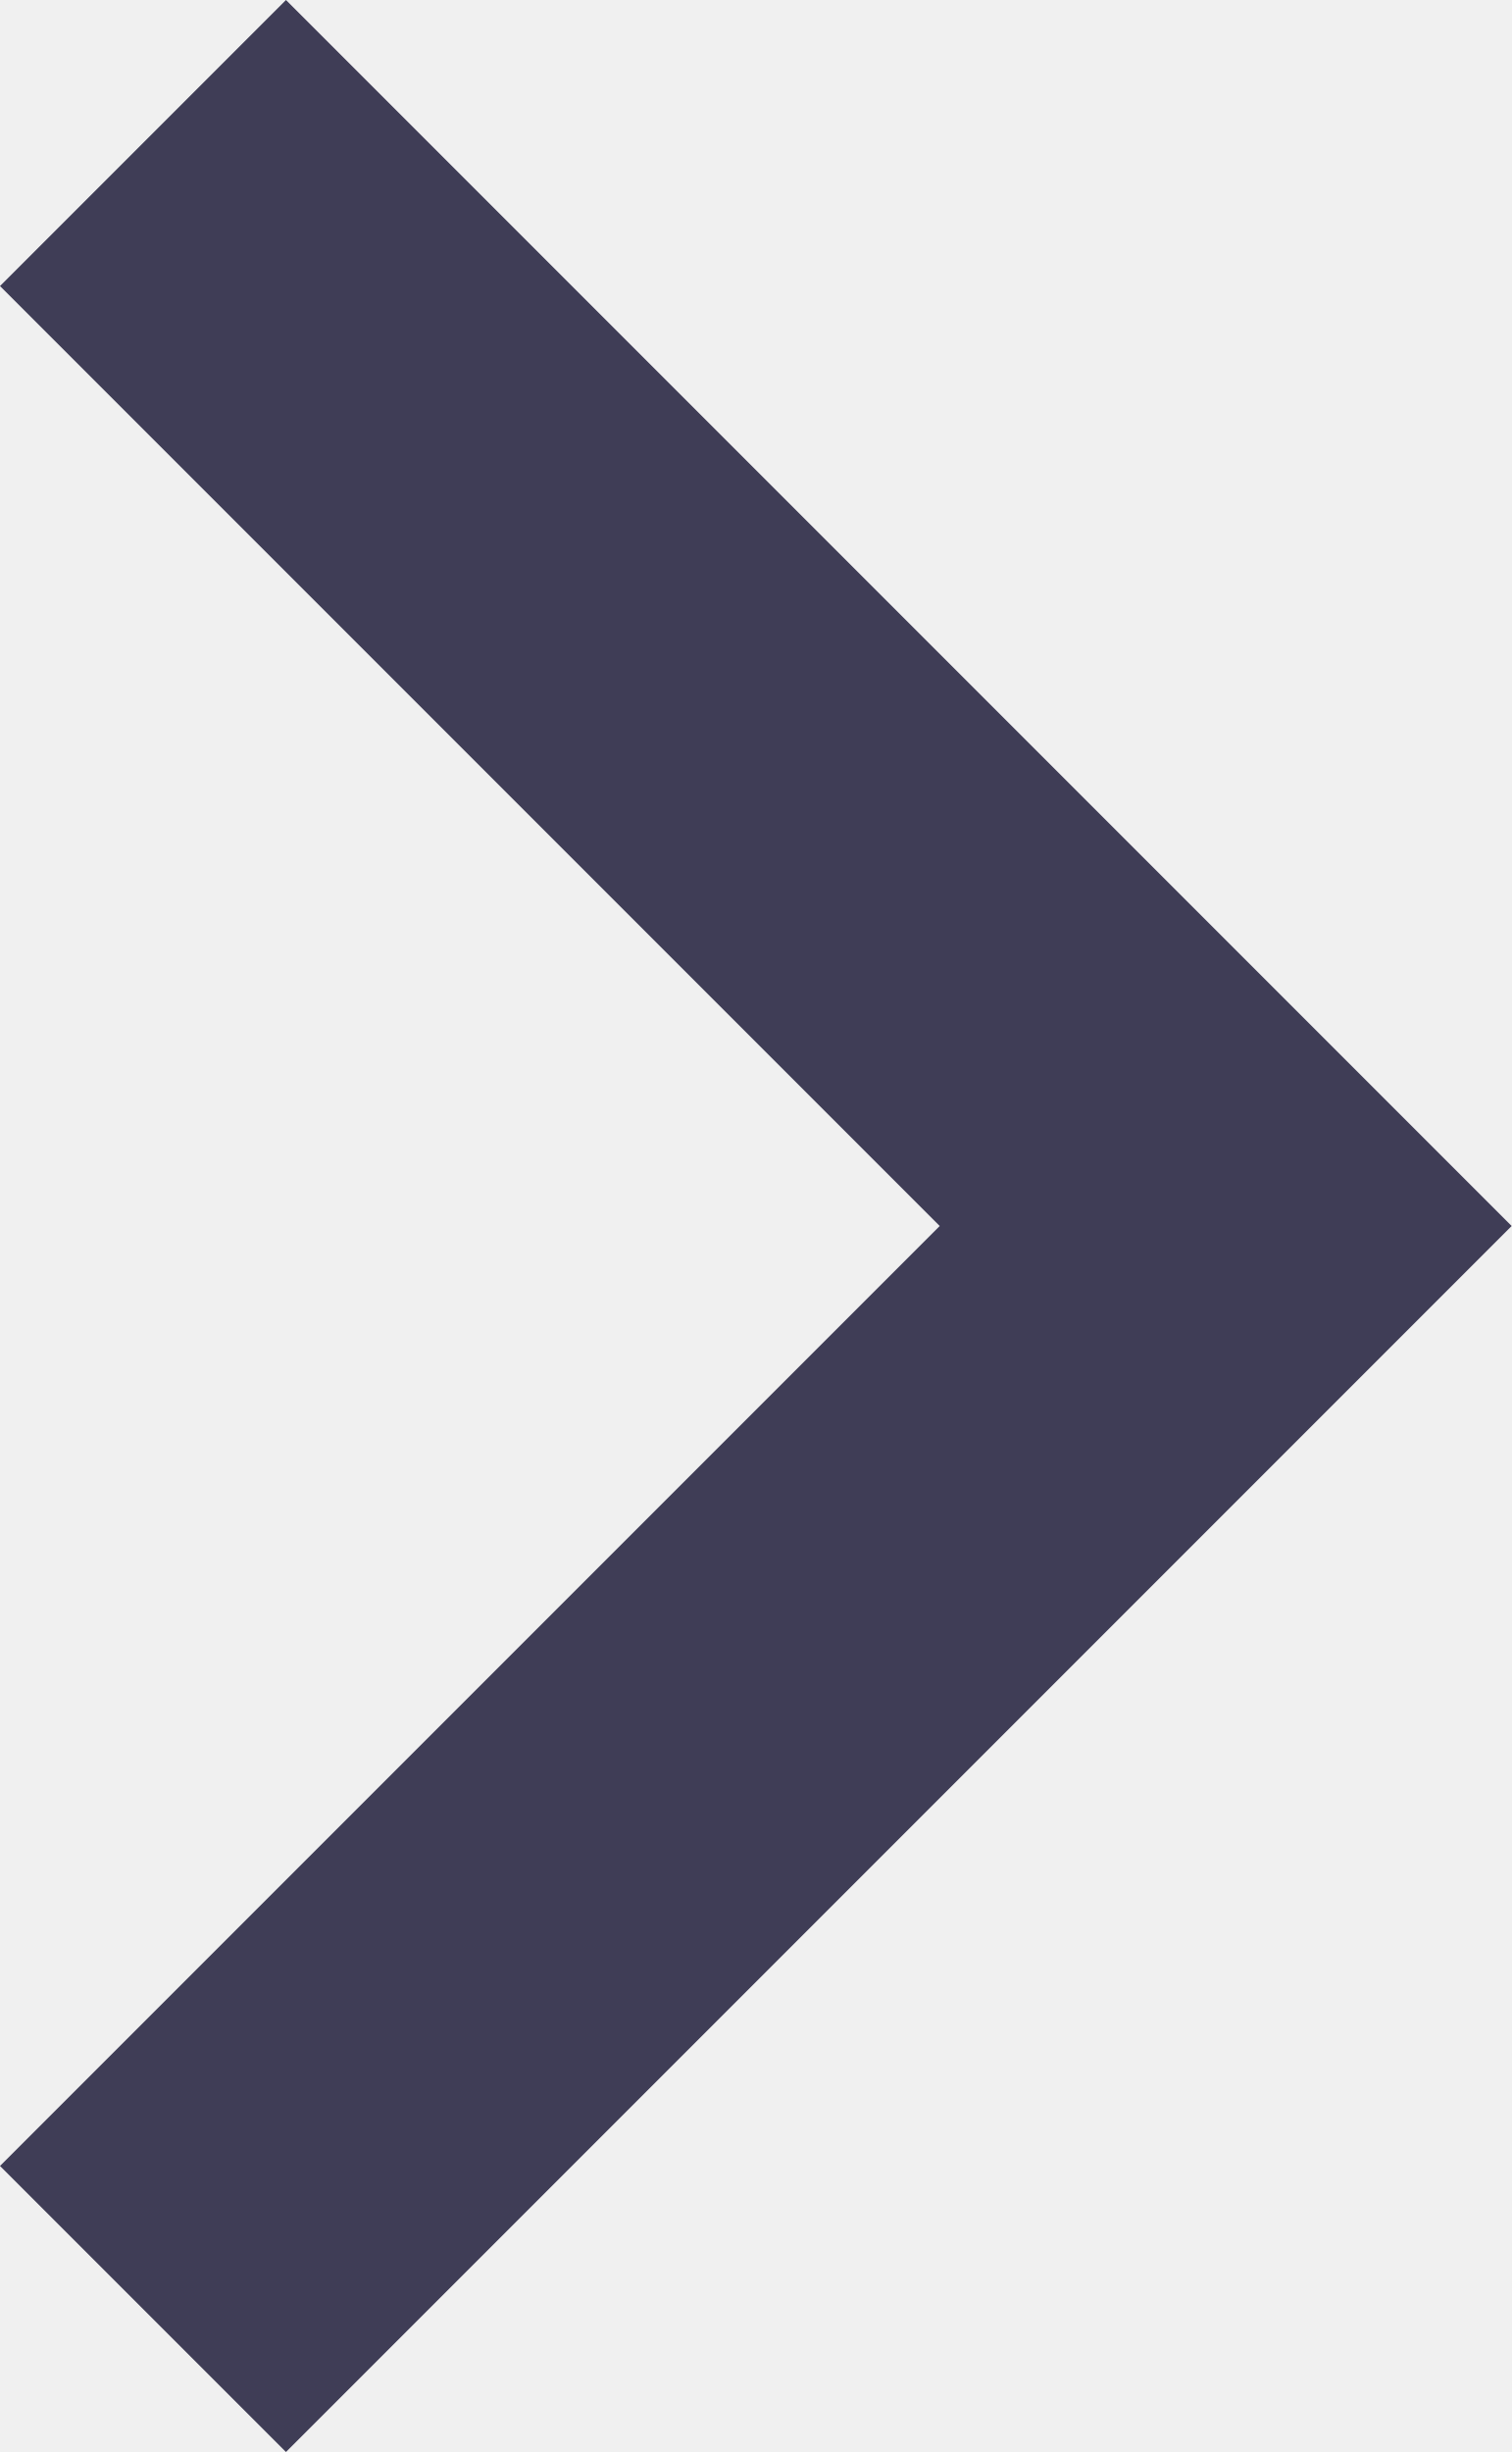
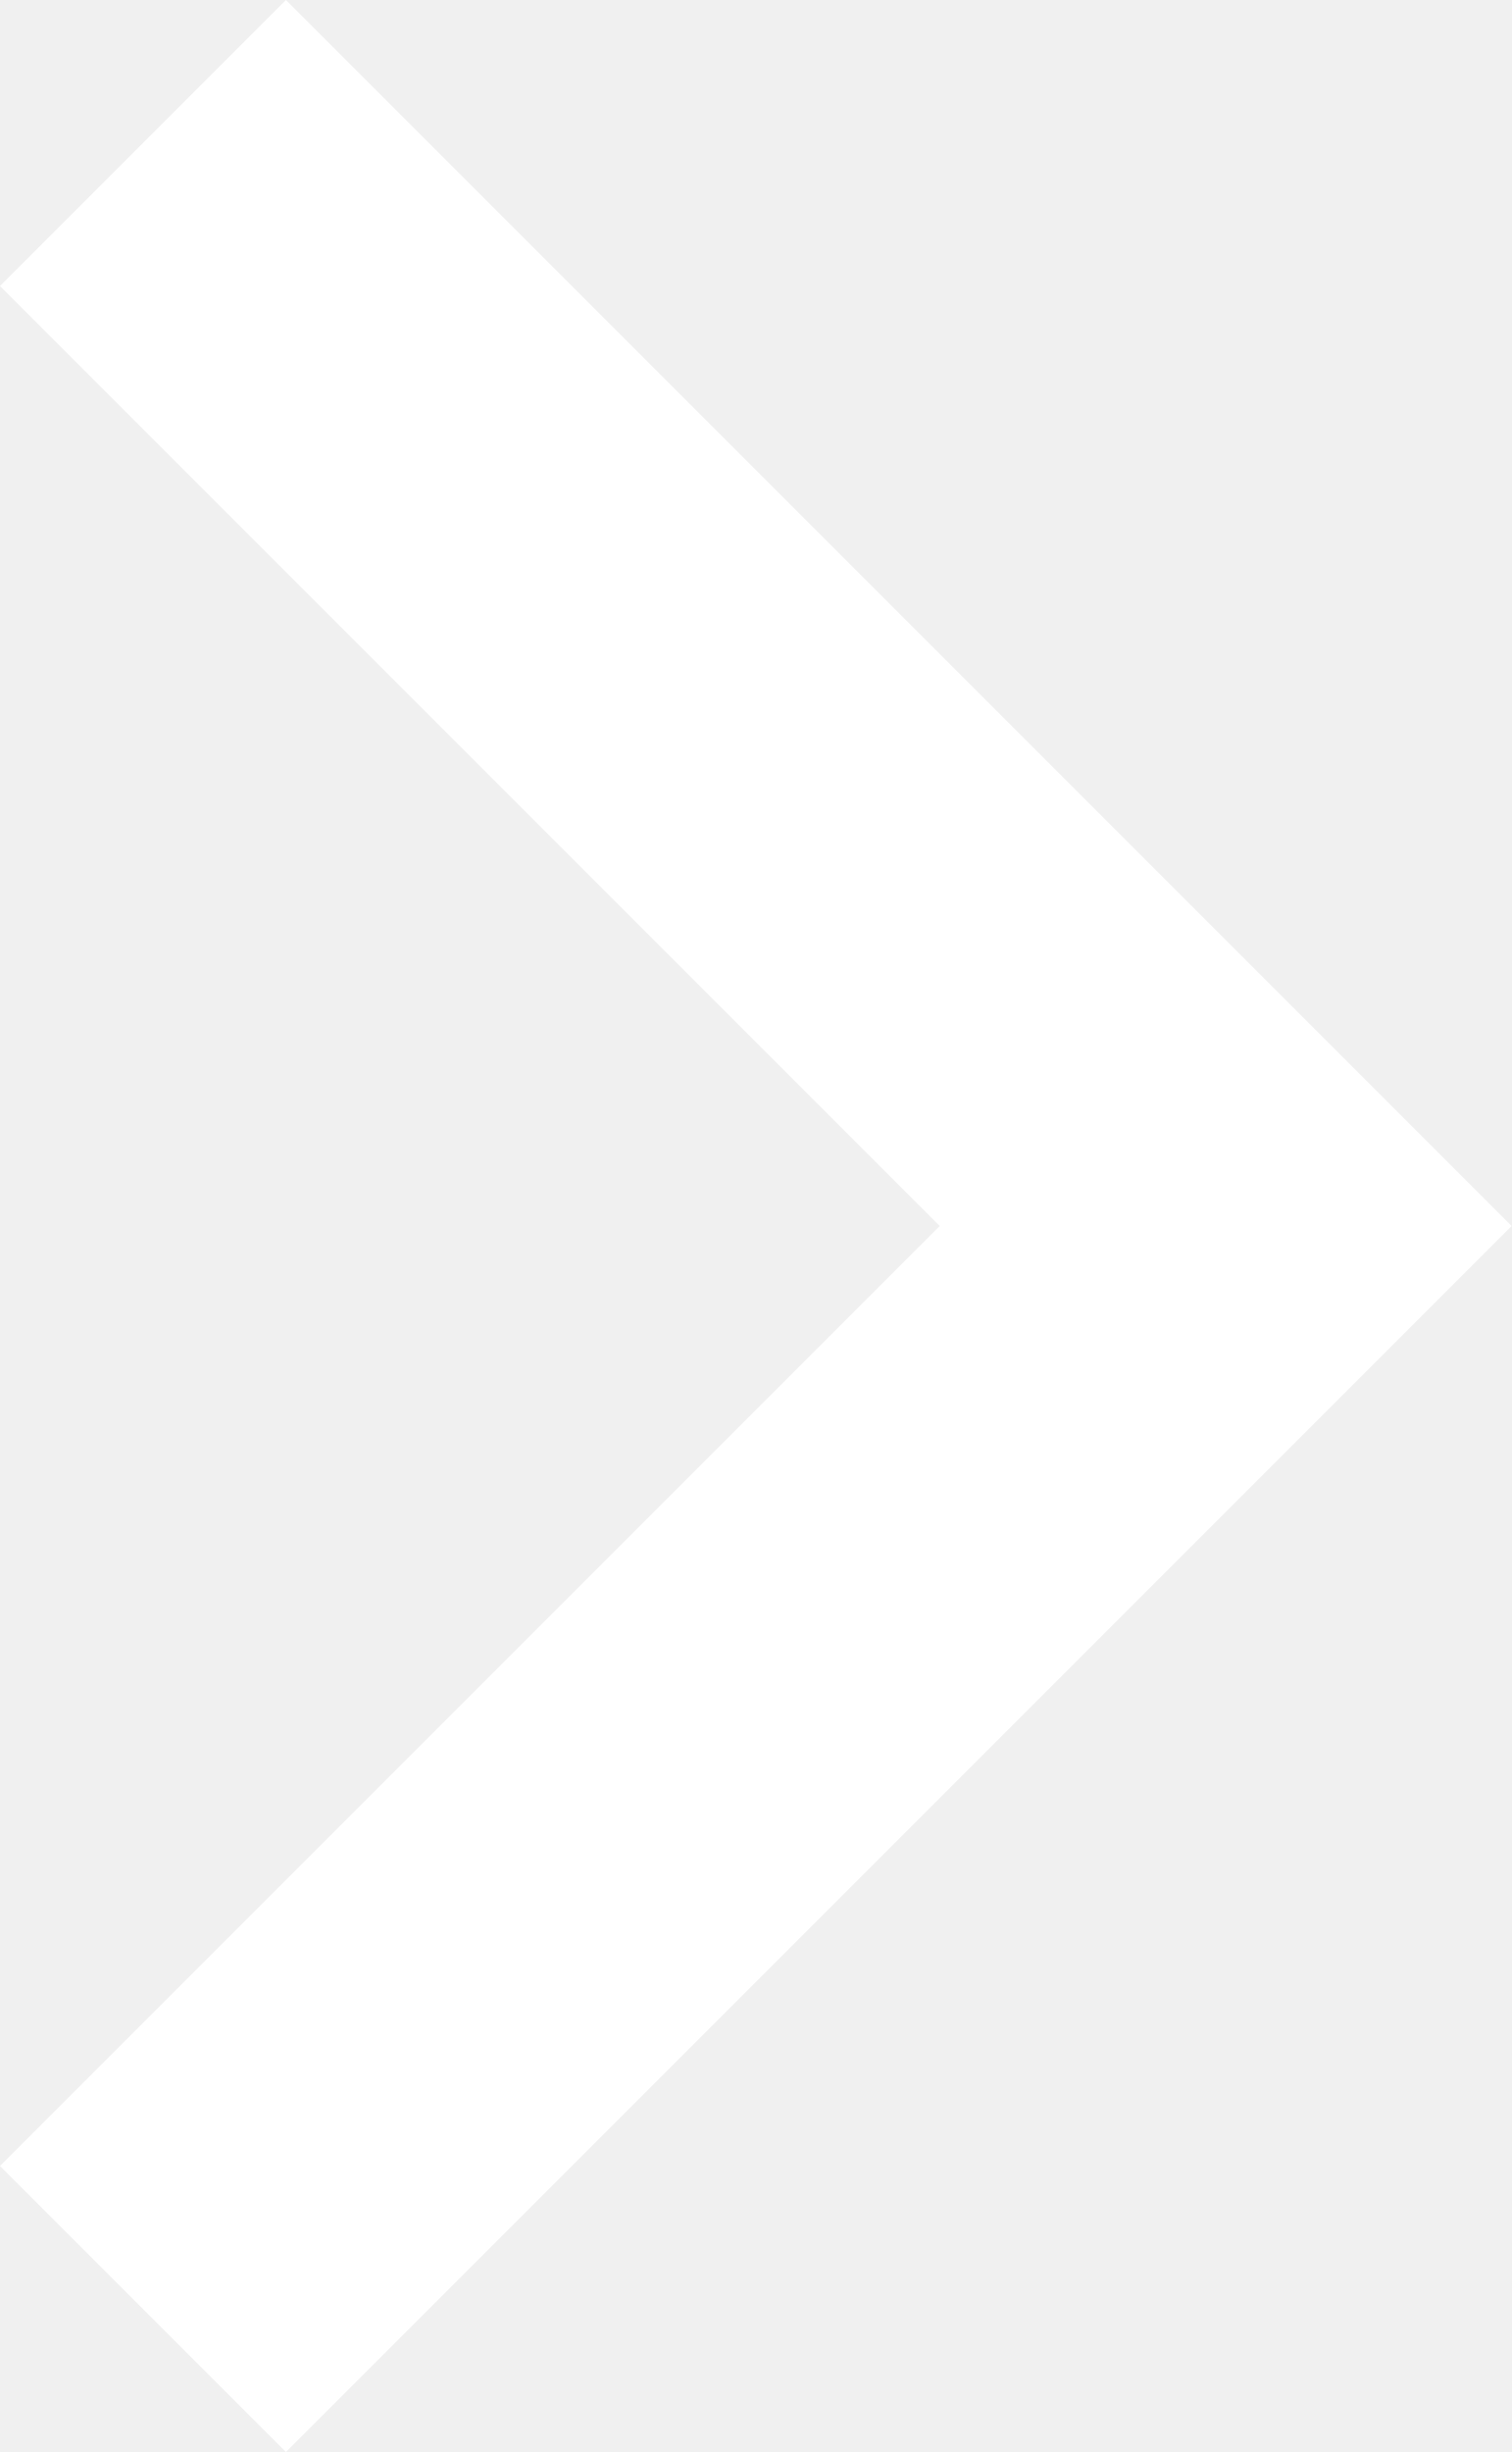
<svg xmlns="http://www.w3.org/2000/svg" width="32.684" height="53" viewBox="0 0 32.684 53">
-   <path id="path" d="M46.817,0,26.5,20.317,6.183,0,0,6.183l26.5,26.5L53,6.183Z" transform="translate(0 53) rotate(-90)" fill="#3f3d56" fill-rule="evenodd" />
+   <path id="path" d="M46.817,0,26.5,20.317,6.183,0,0,6.183l26.5,26.5L53,6.183Z" transform="translate(0 53) rotate(-90)" fill="#fff" fill-rule="evenodd" />
</svg>
